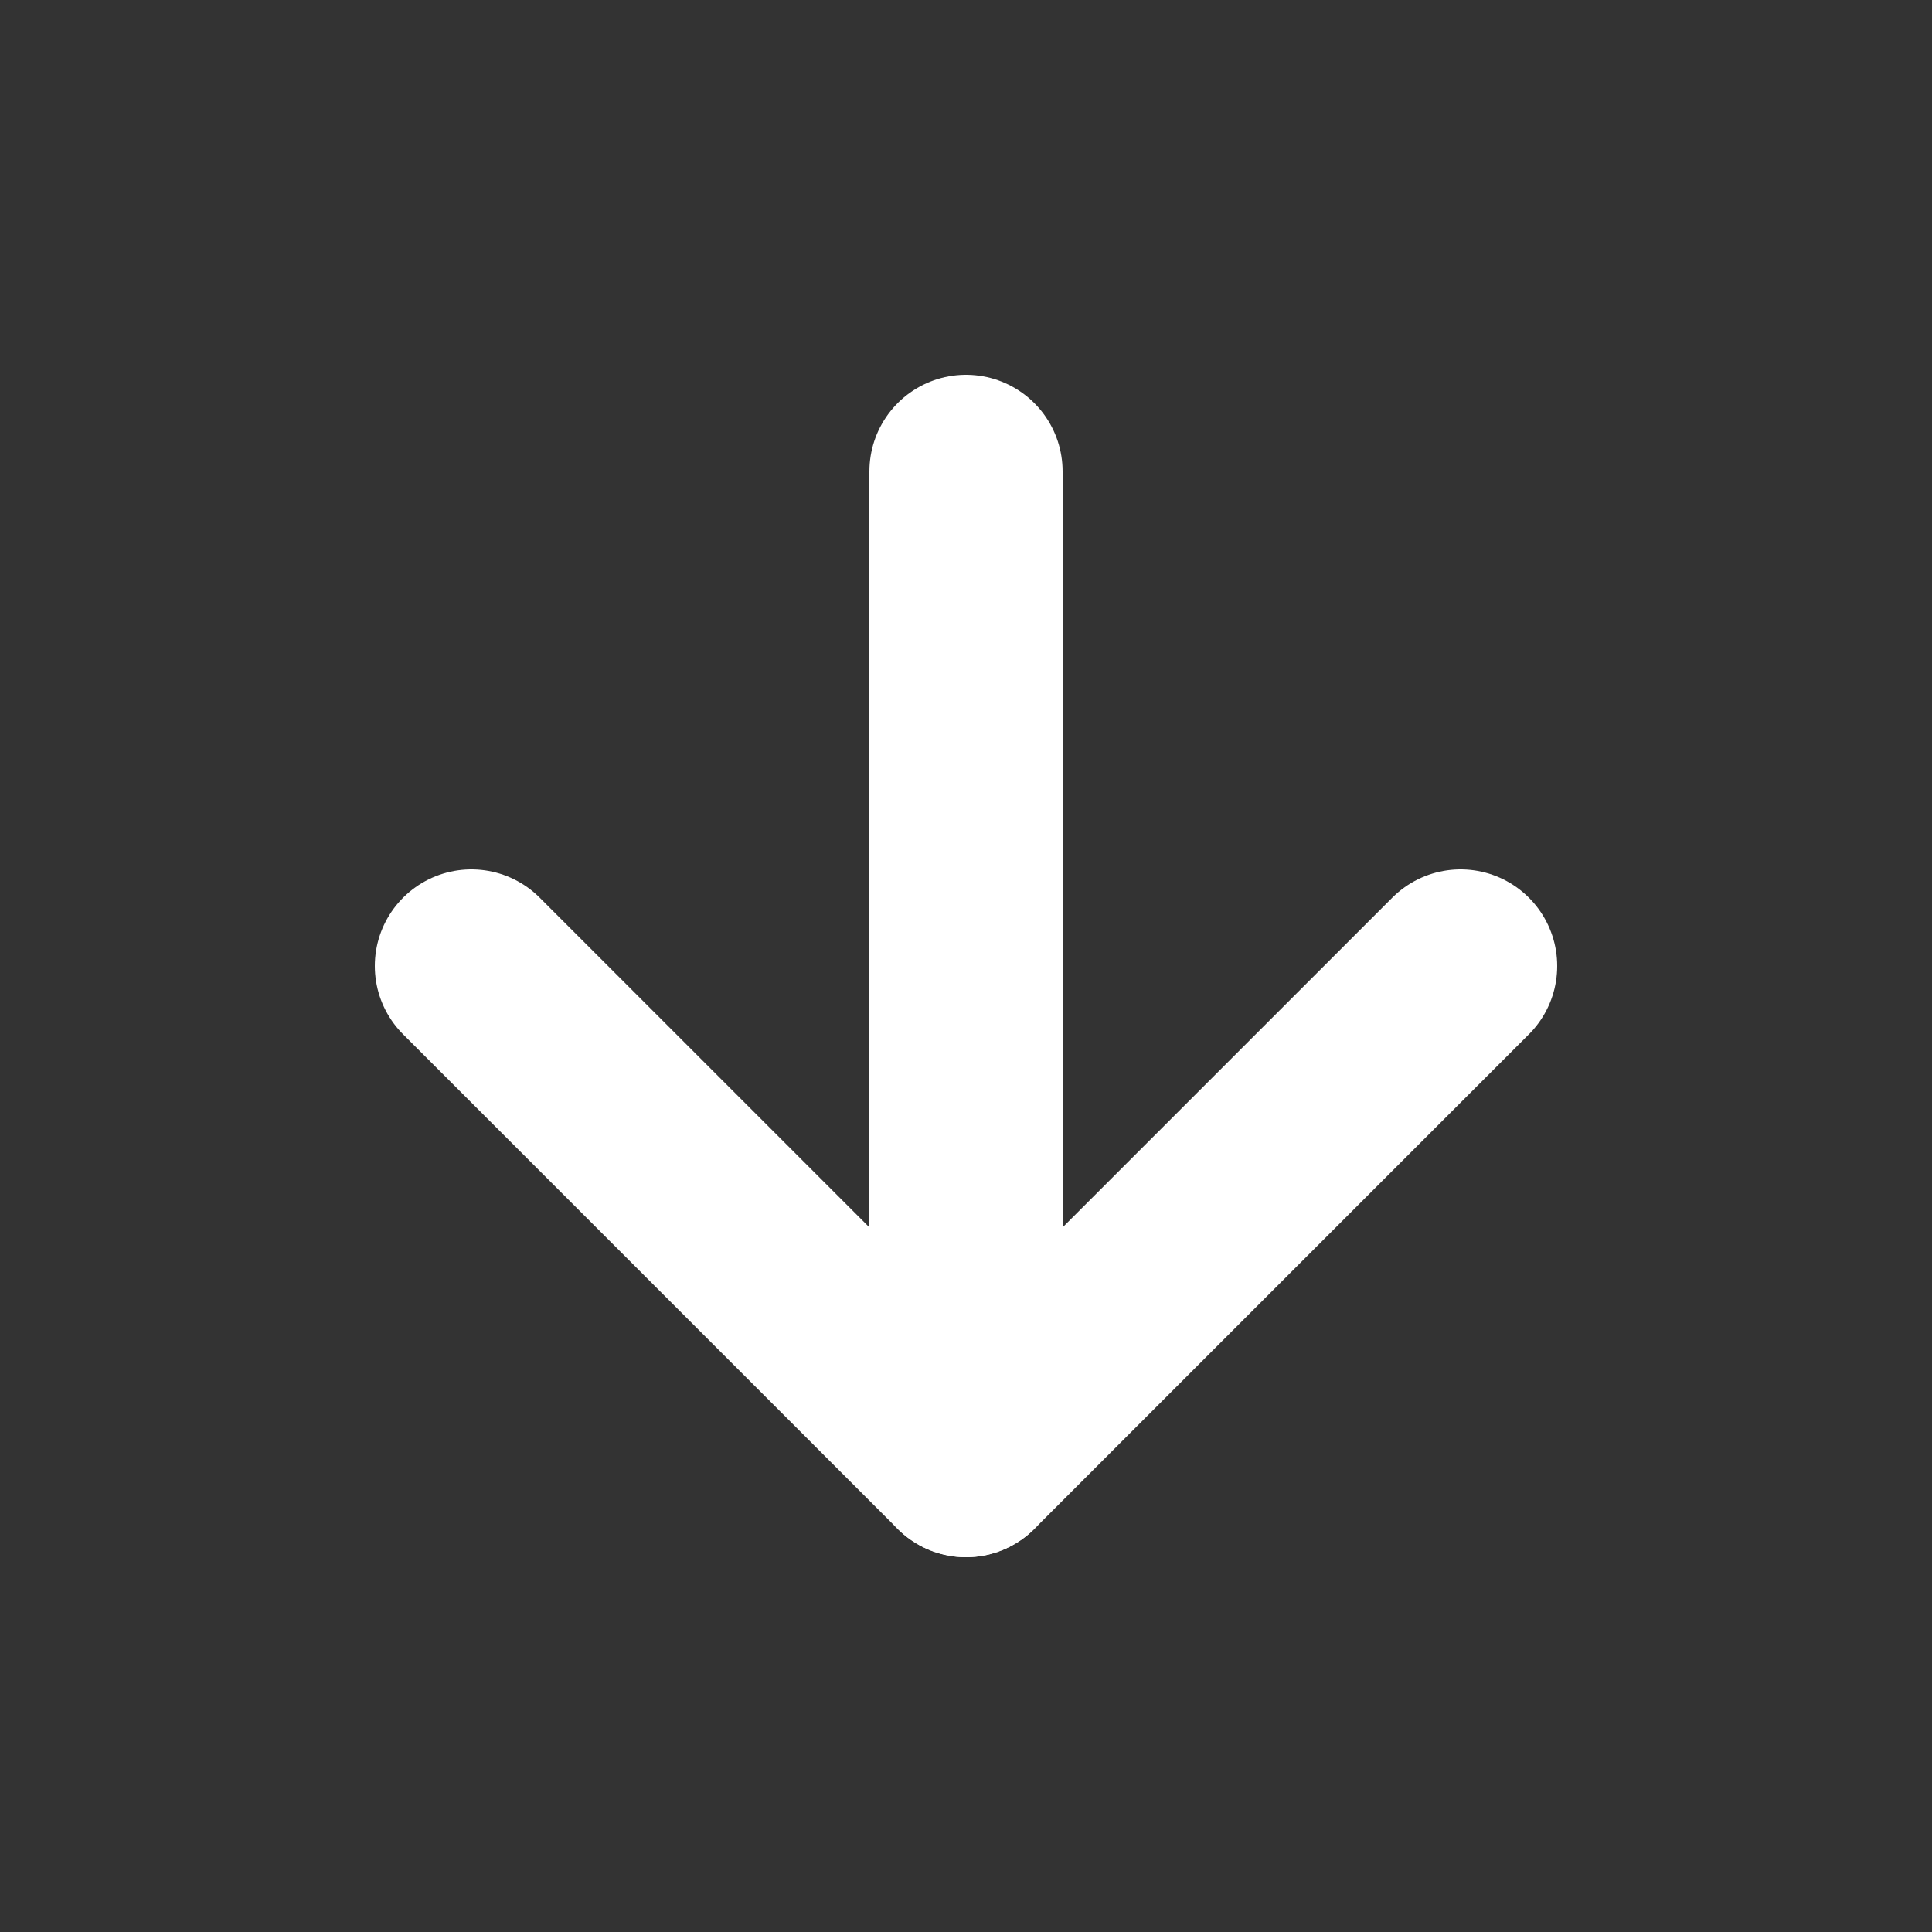
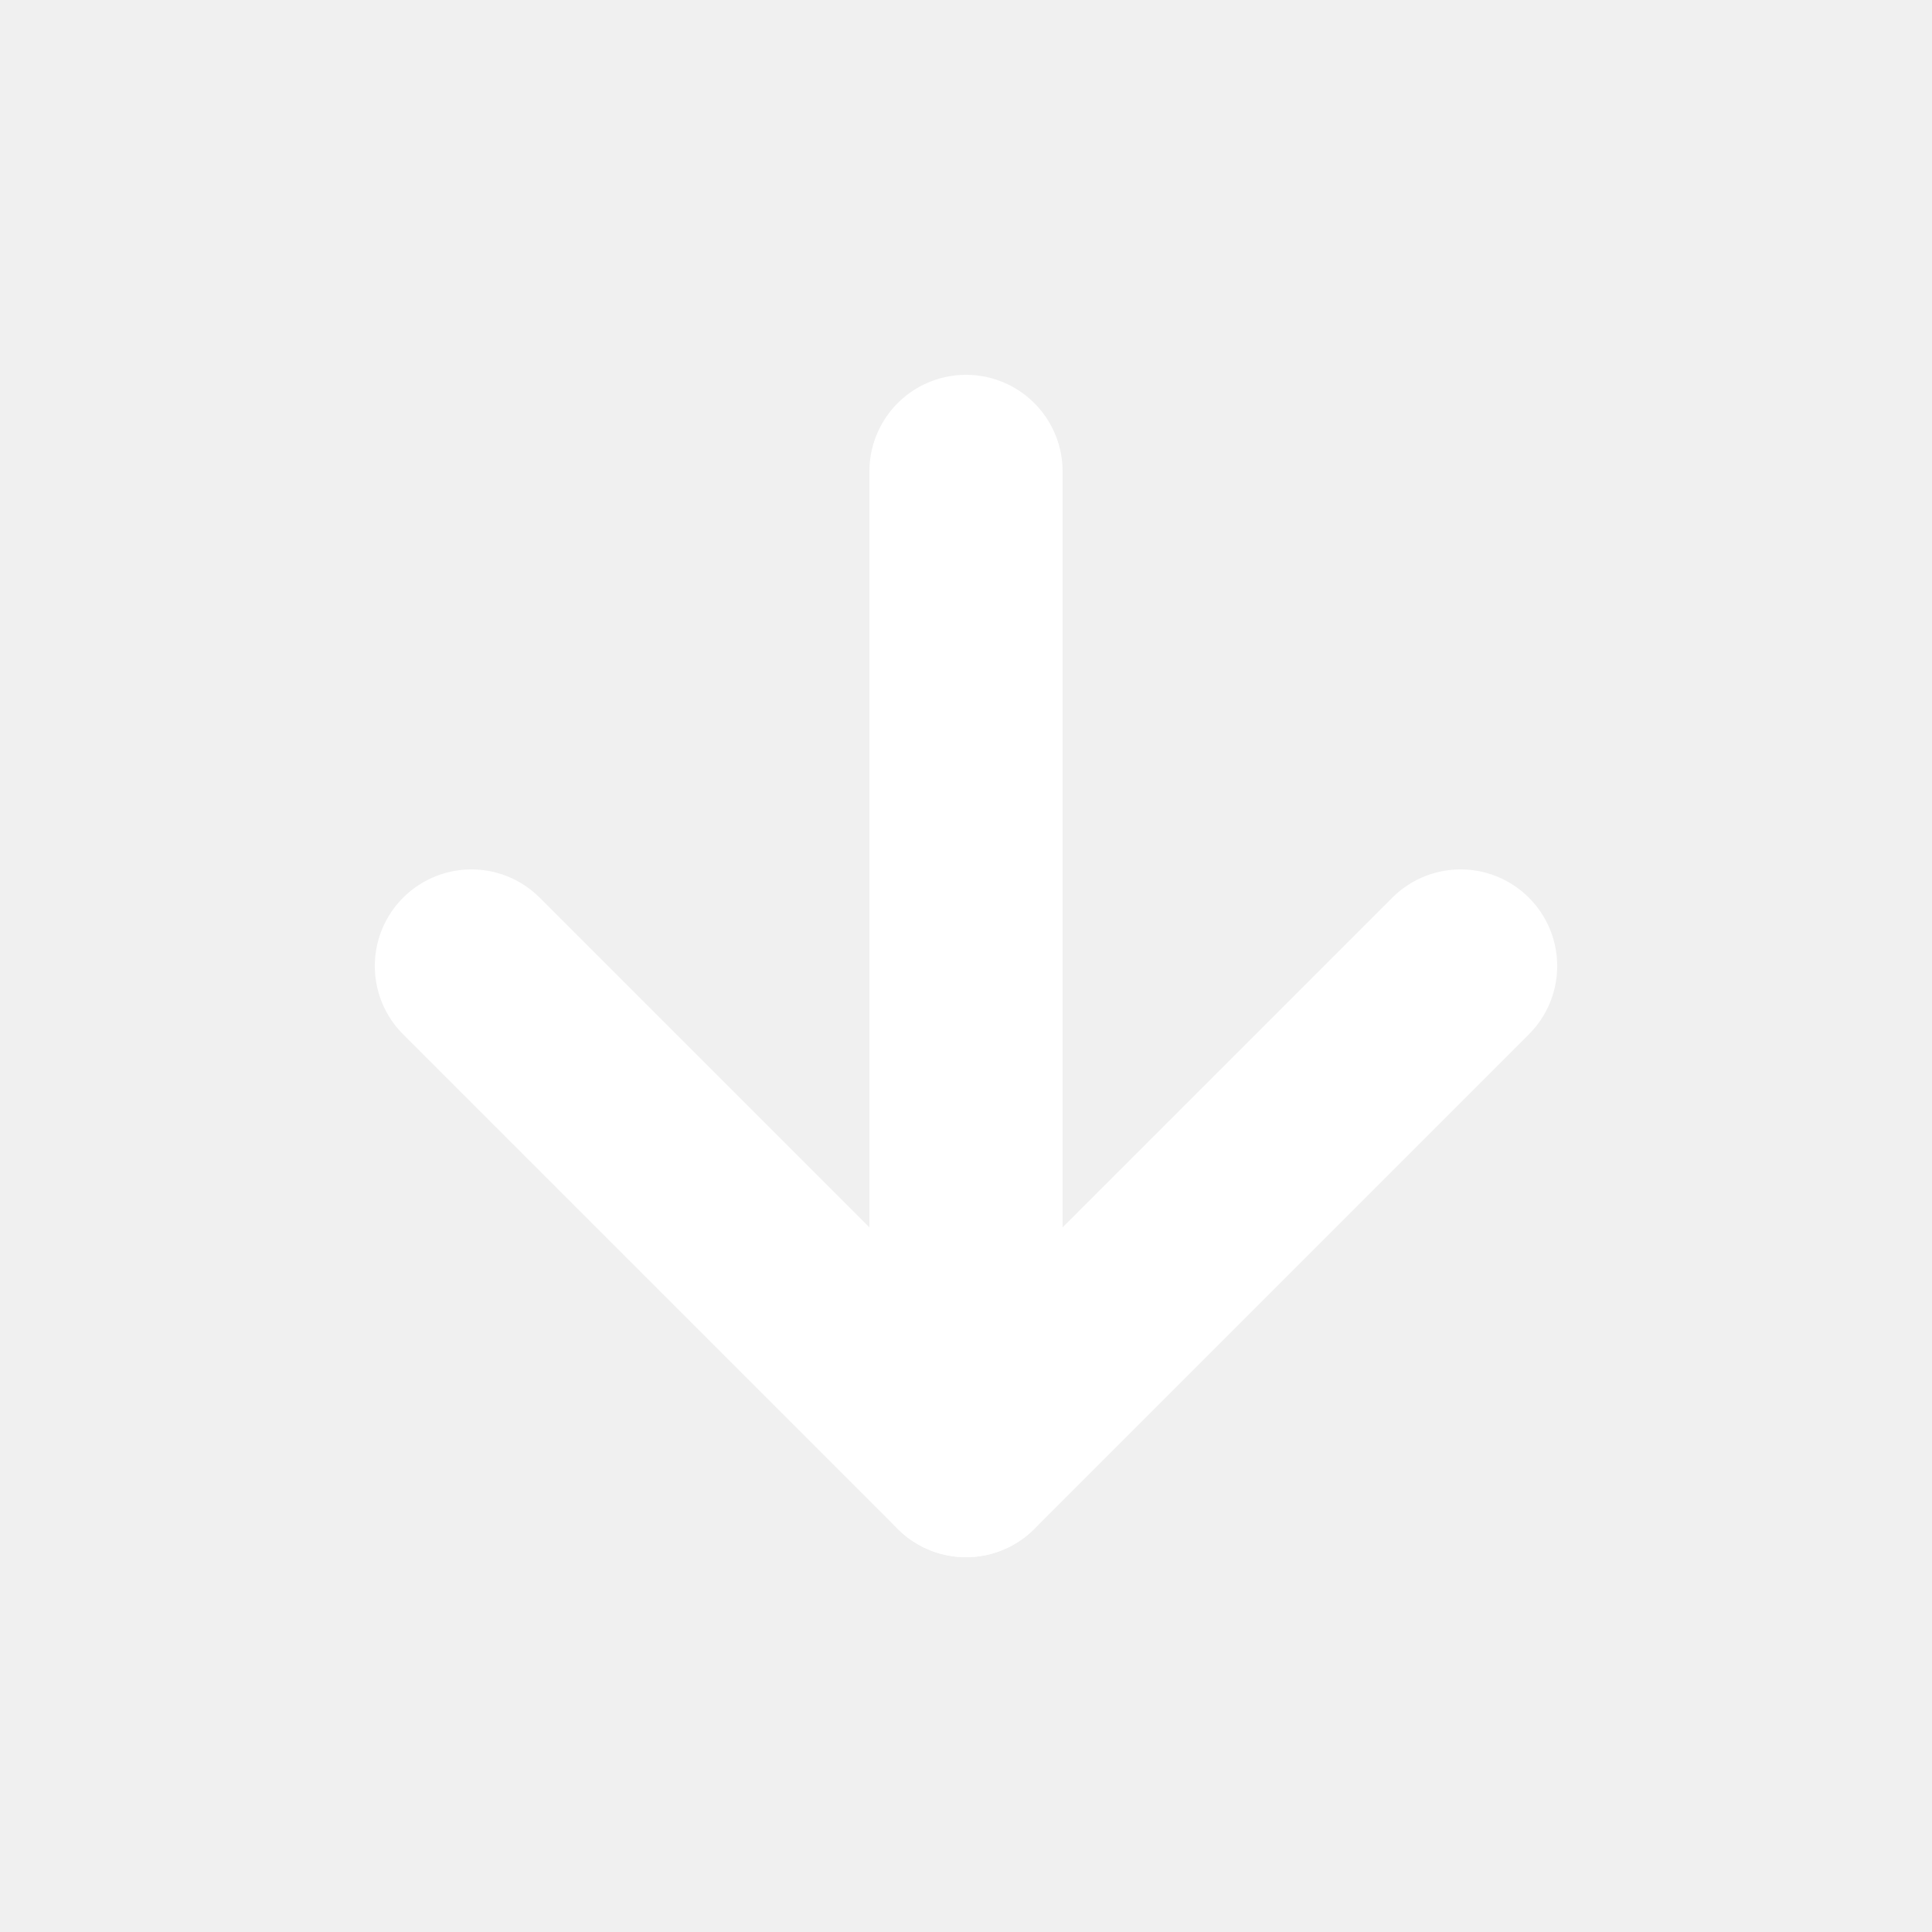
<svg xmlns="http://www.w3.org/2000/svg" width="100" height="100" viewBox="0 0 100 100">
-   <g id="BG">
-     <rect x="-8655.78" y="-7884.64" width="16138.57" height="16138.57" fill="#333" />
-   </g>
  <g id="main">
    <g>
      <line x1="50" y1="24.4" x2="50" y2="75.6" fill="none" stroke="#fff" stroke-linecap="round" stroke-linejoin="round" stroke-width="10" />
      <polyline points="75.6 50 50 75.6 24.4 50" fill="none" stroke="#fff" stroke-linecap="round" stroke-linejoin="round" stroke-width="10" />
    </g>
  </g>
</svg>
